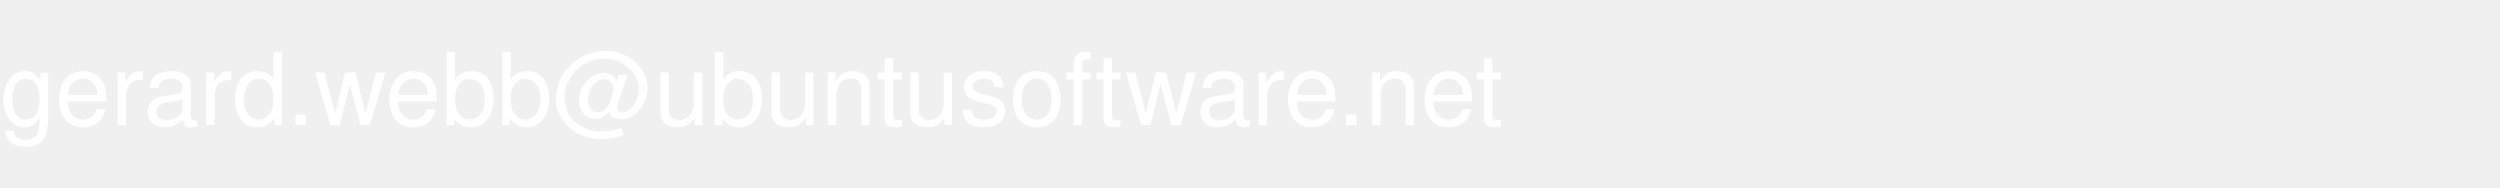
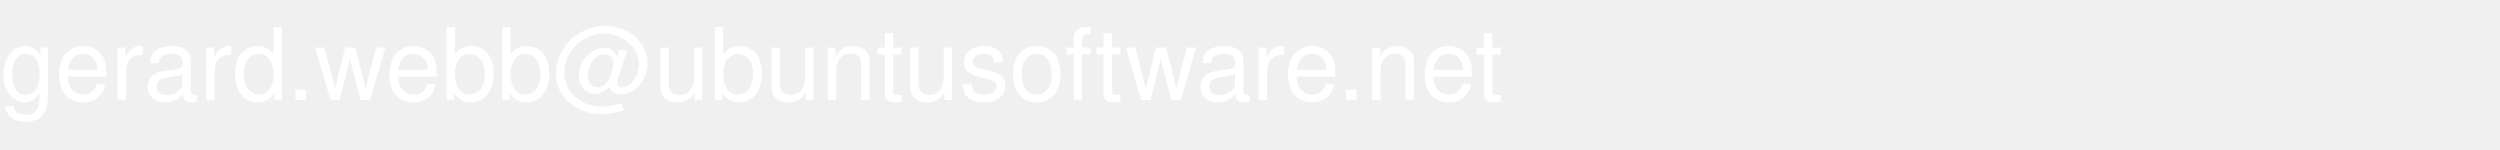
- <svg xmlns="http://www.w3.org/2000/svg" width="400" height="30" viewBox="0 0 400 30">
+ <svg xmlns="http://www.w3.org/2000/svg" width="400" height="24" viewBox="0 0 400 24">
  <style>
    .email-text {
      font-family: -apple-system, BlinkMacSystemFont, 'Segoe UI', Helvetica, Arial, sans-serif;
      font-size: 16px;
      fill: #ffffff;
    }
  </style>
-   <text x="0" y="20" class="email-text">gerard.webb@ubuntusoftware.net</text>
+   <text x="0" y="16" class="email-text">gerard.webb@ubuntusoftware.net</text>
</svg>
